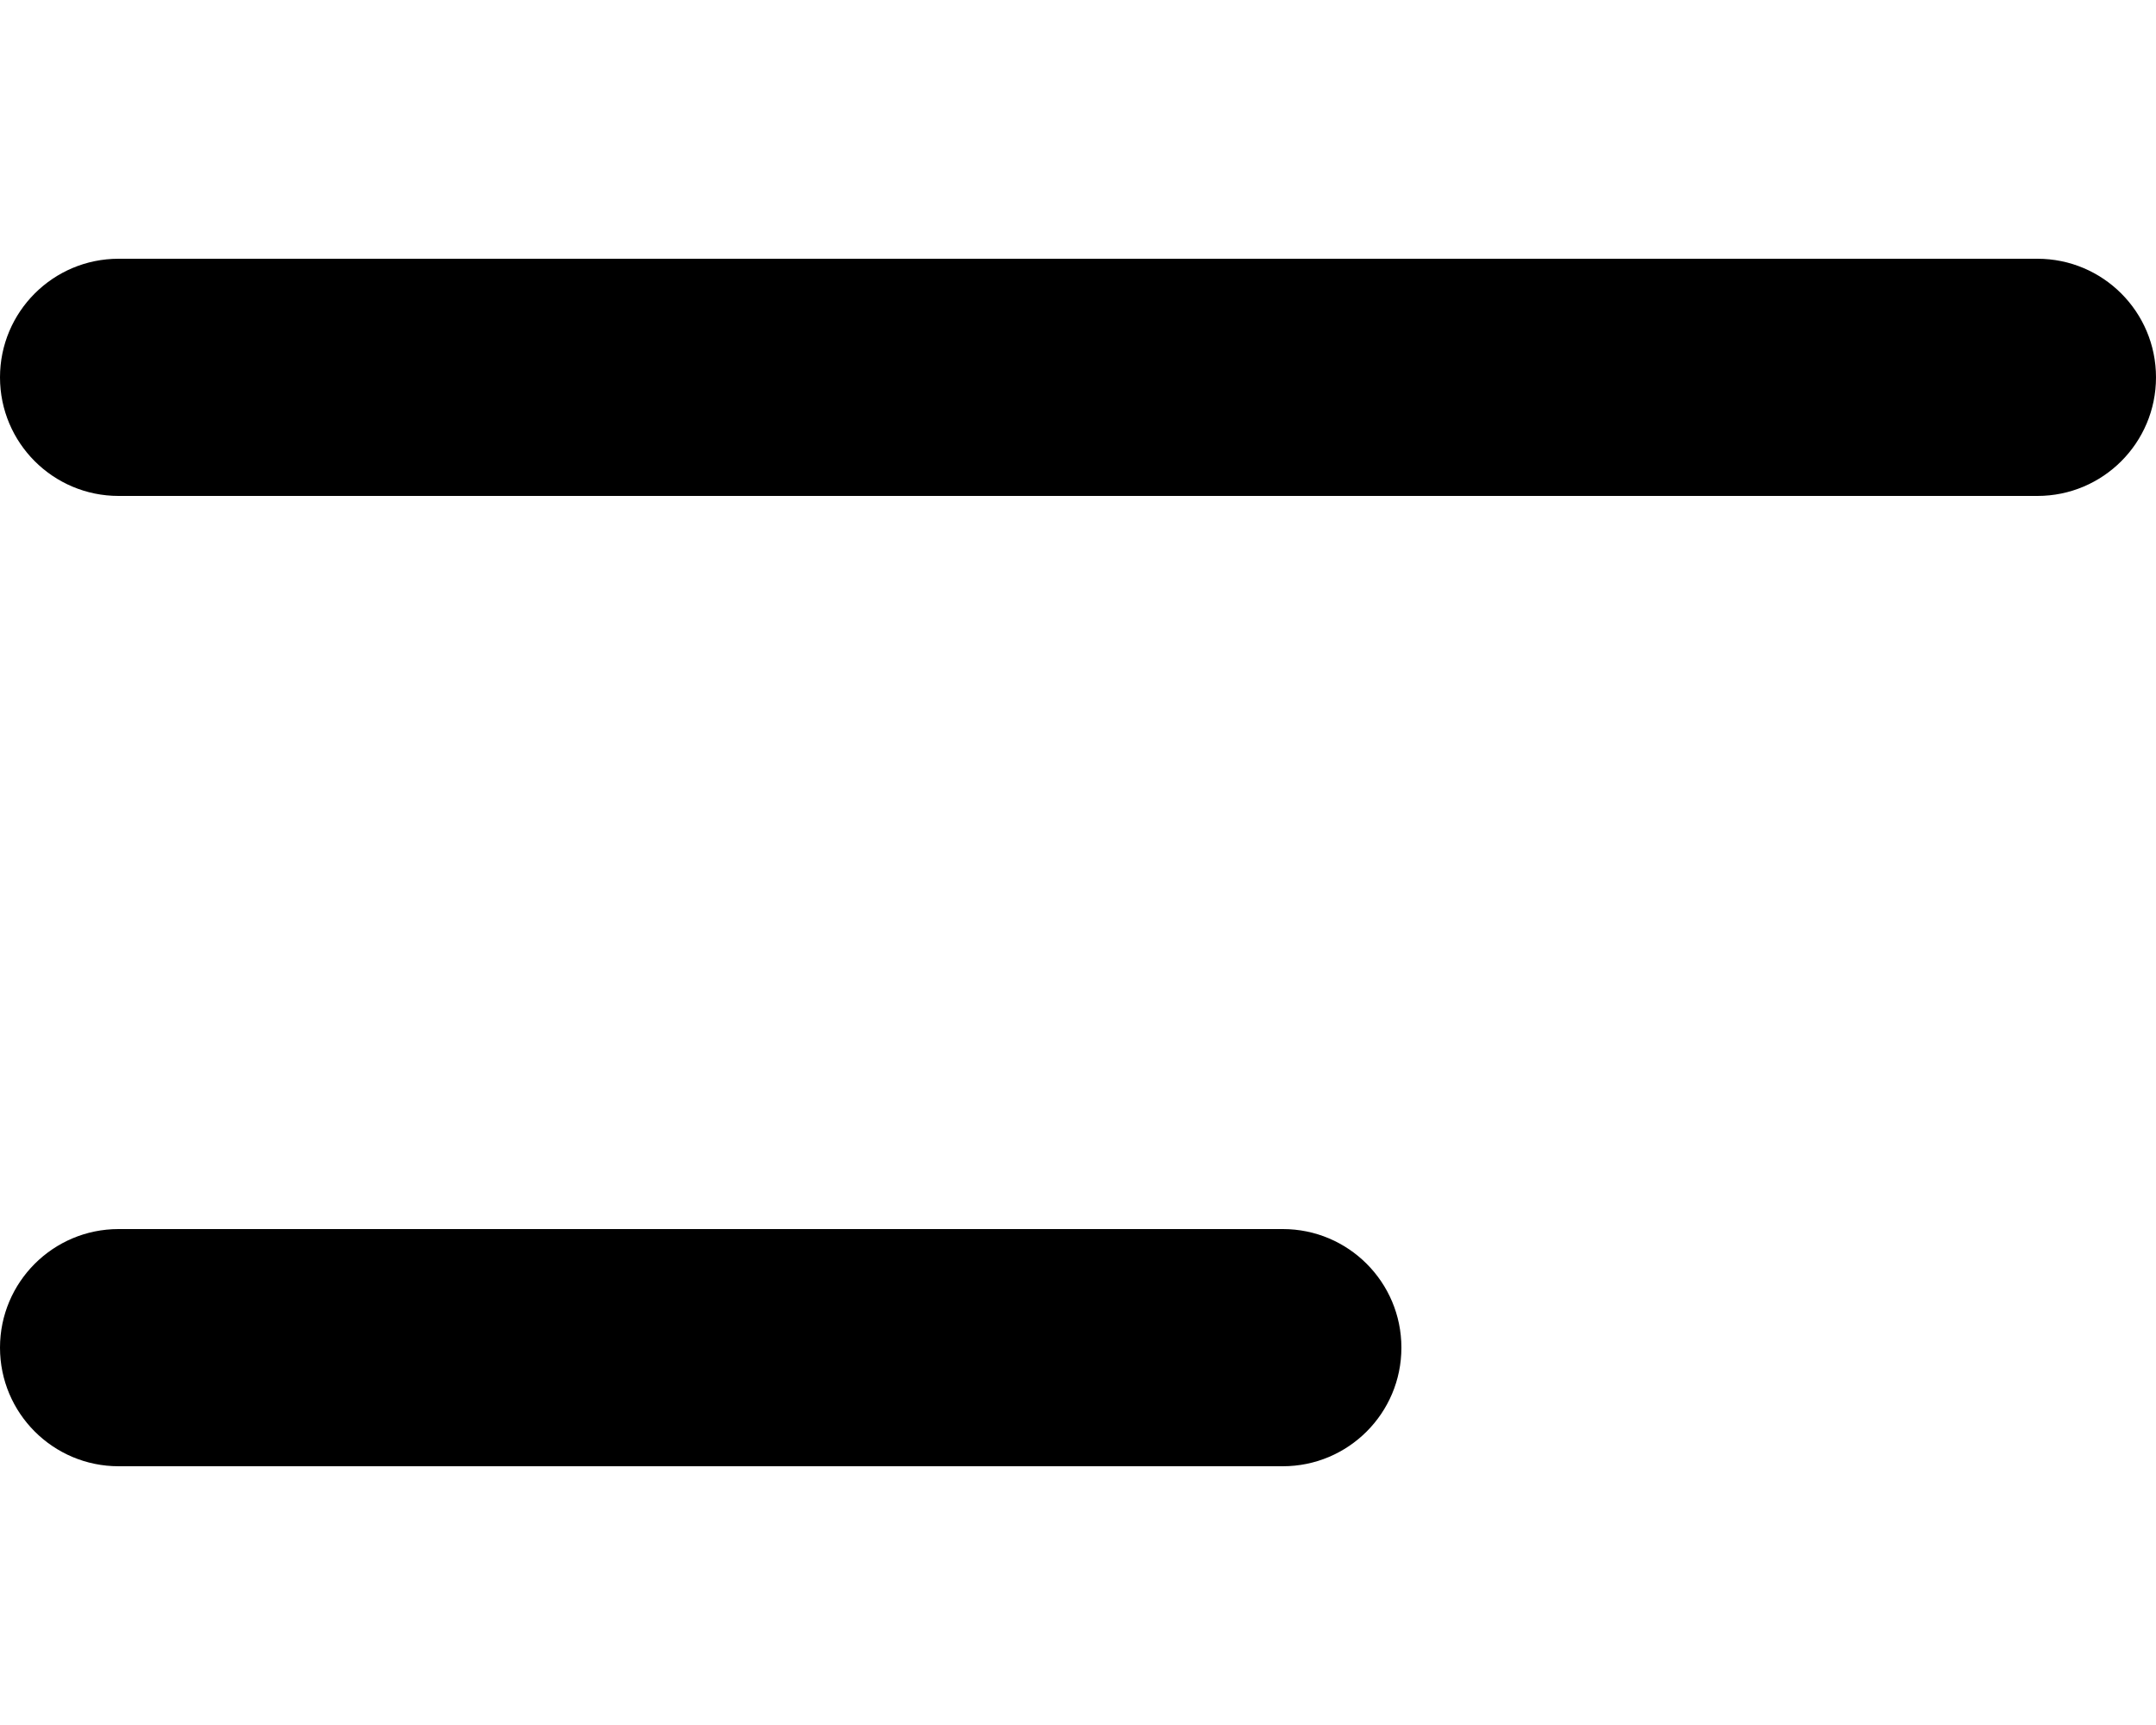
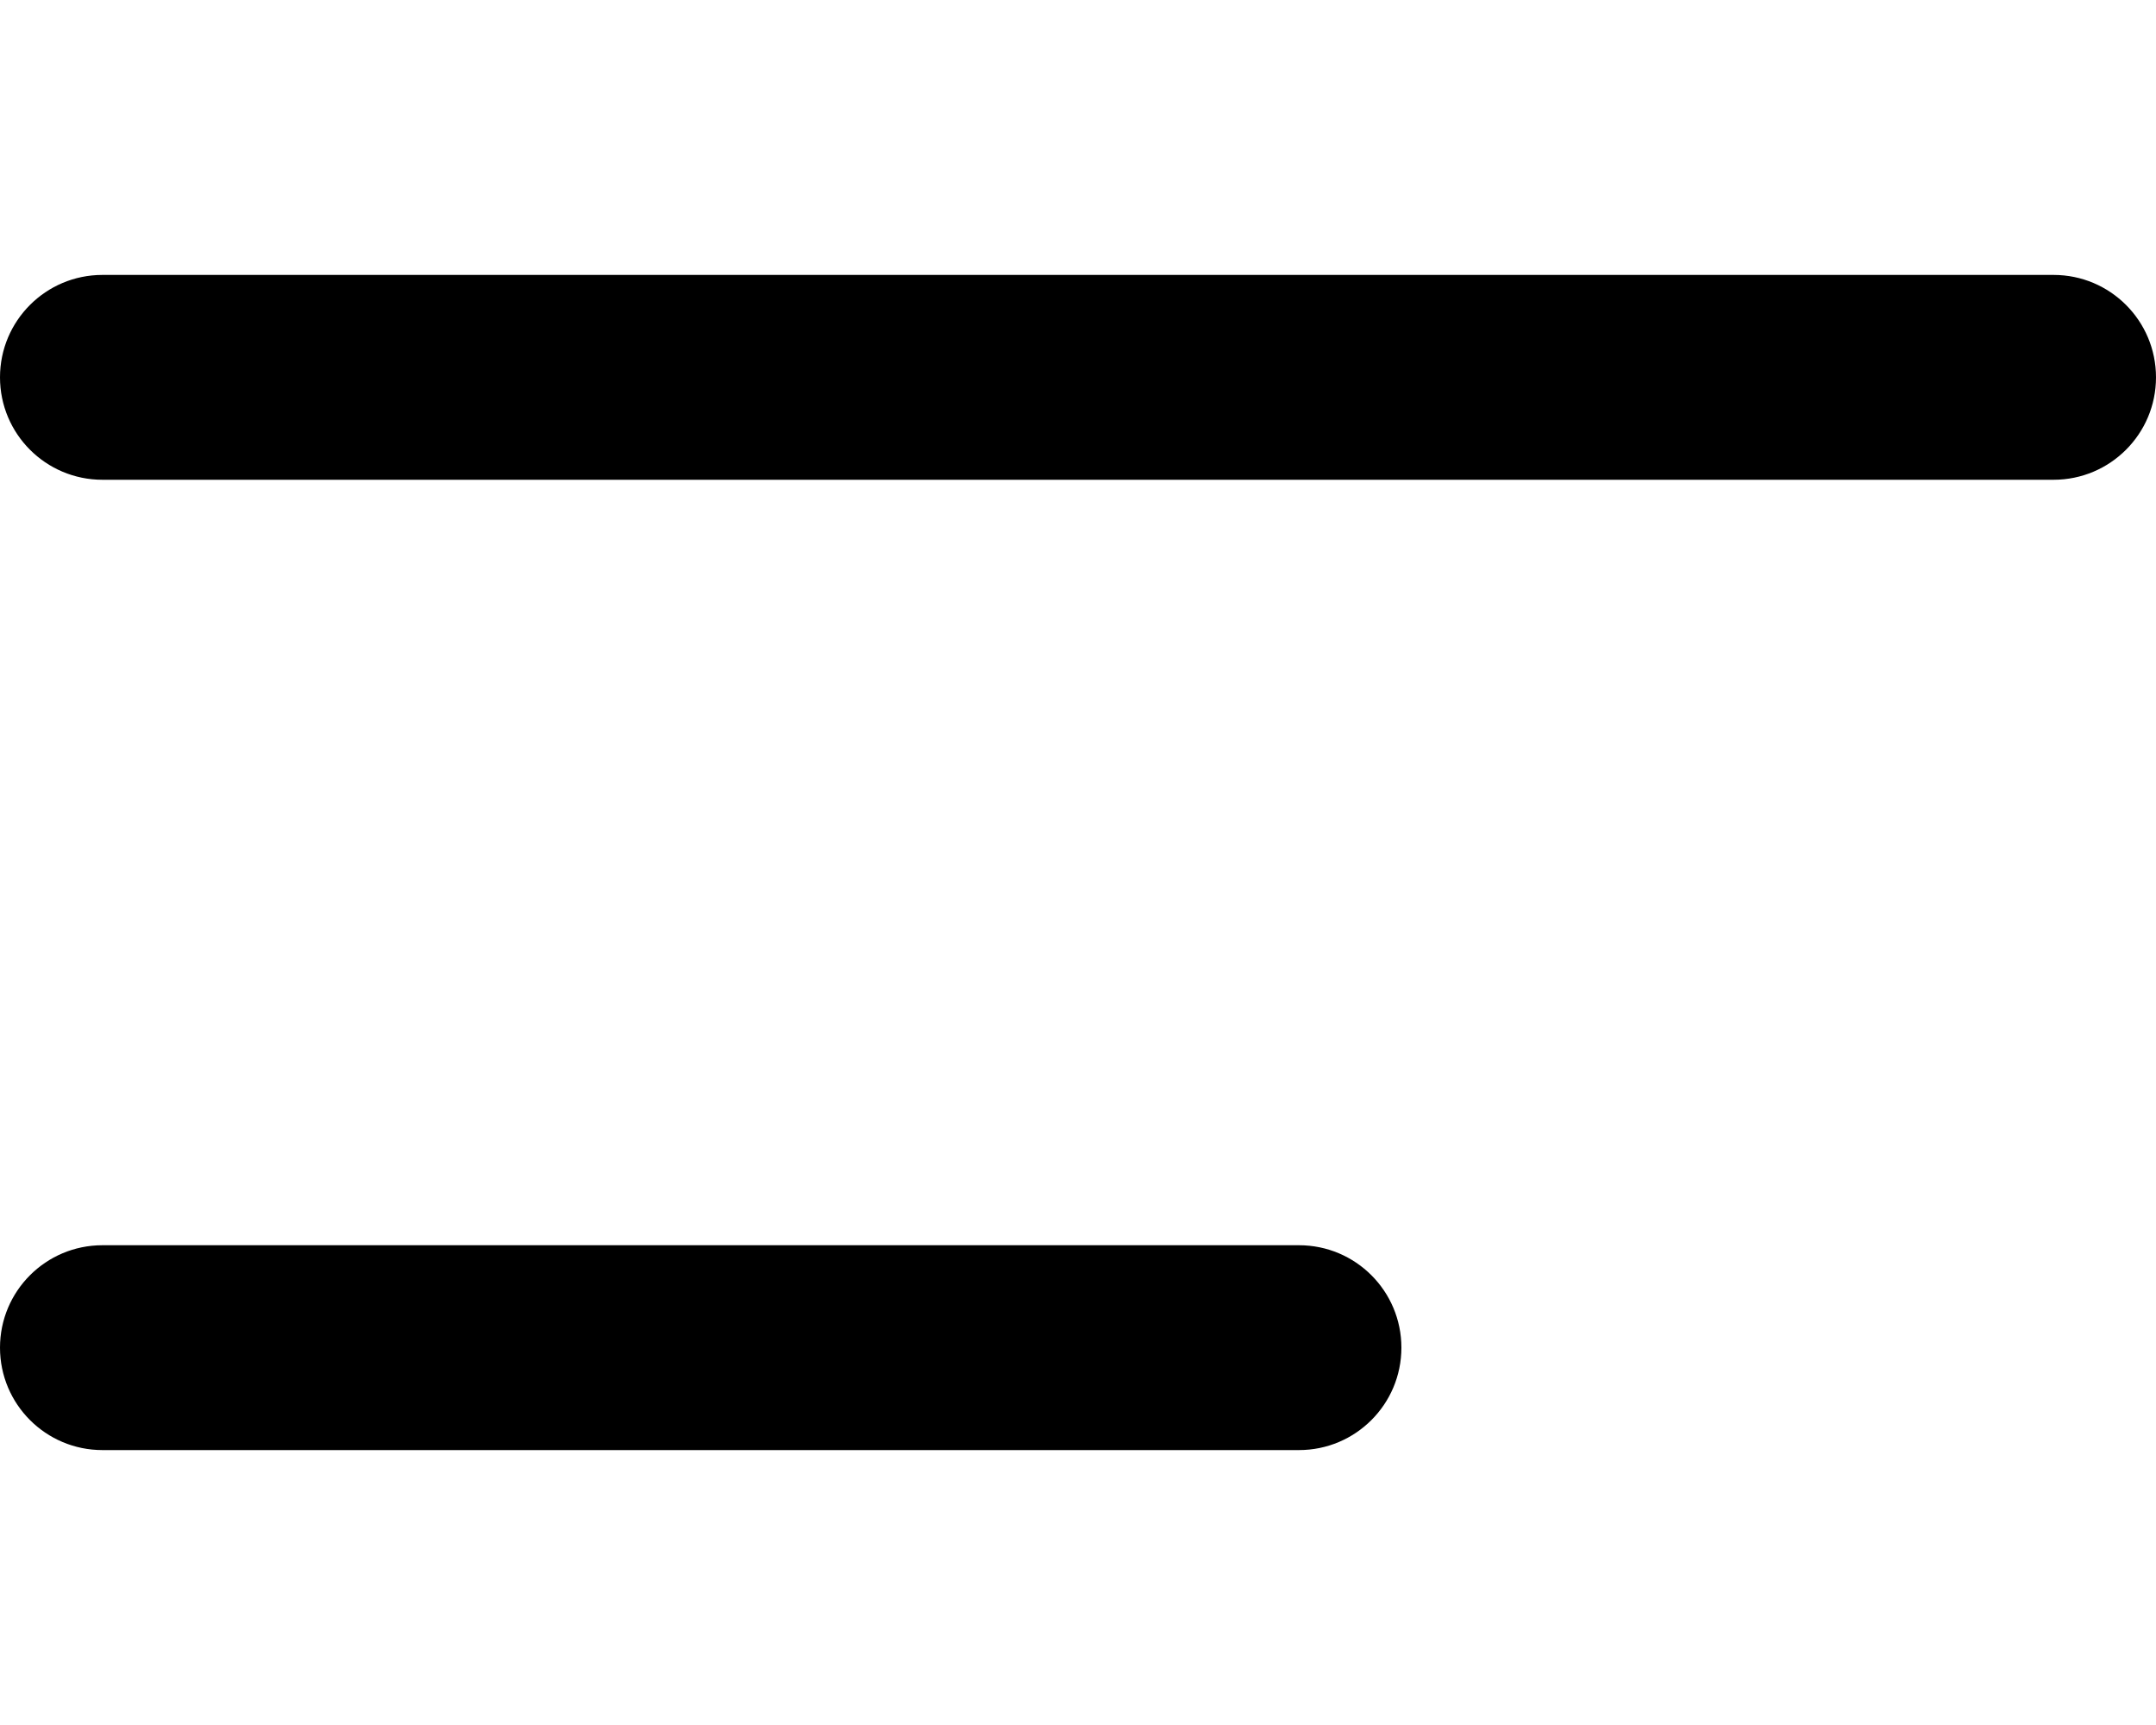
<svg xmlns="http://www.w3.org/2000/svg" width="20" height="16" viewBox="0 0 20 16">
-   <rect x="0" y="2.4" width="20" height="2.2" rx="1.1" />
-   <rect x="0" y="11.4" width="13" height="2.2" rx="1.1" />
+   <rect x="0" y="2.55" width="20" height="1.9" rx="0.95" />
+   <rect x="0" y="11.55" width="13" height="1.9" rx="0.95" />
</svg>
